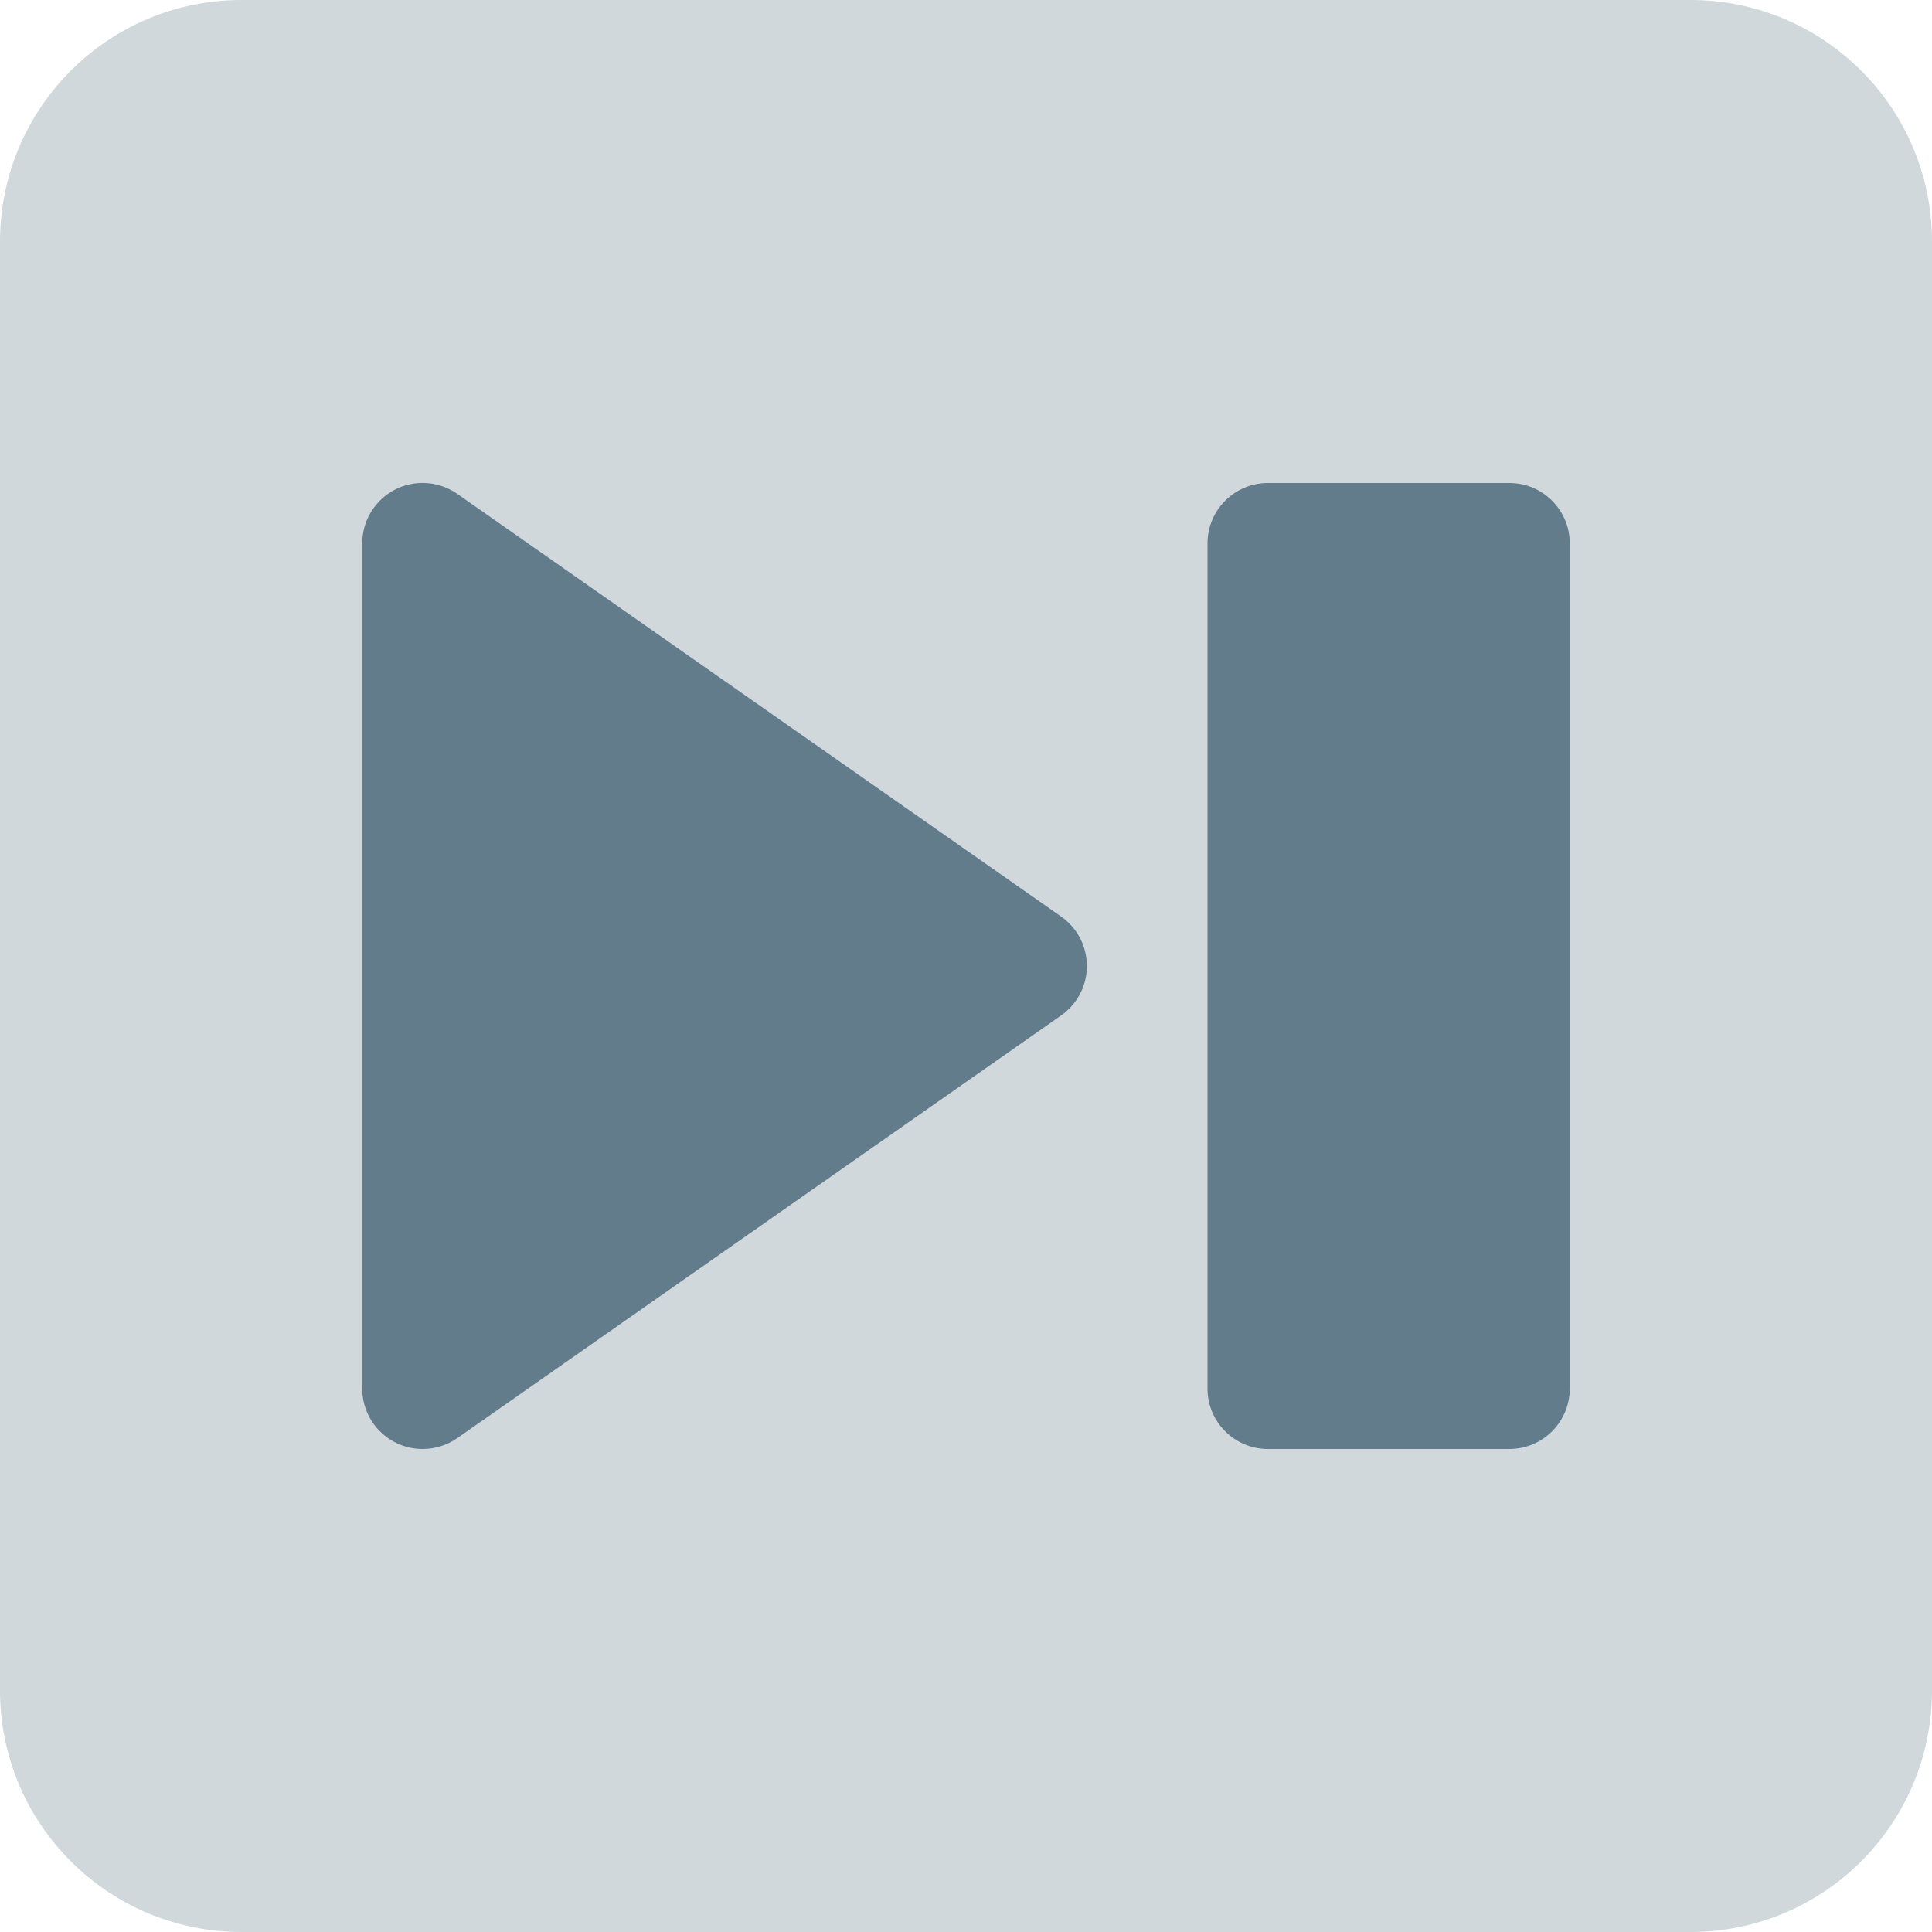
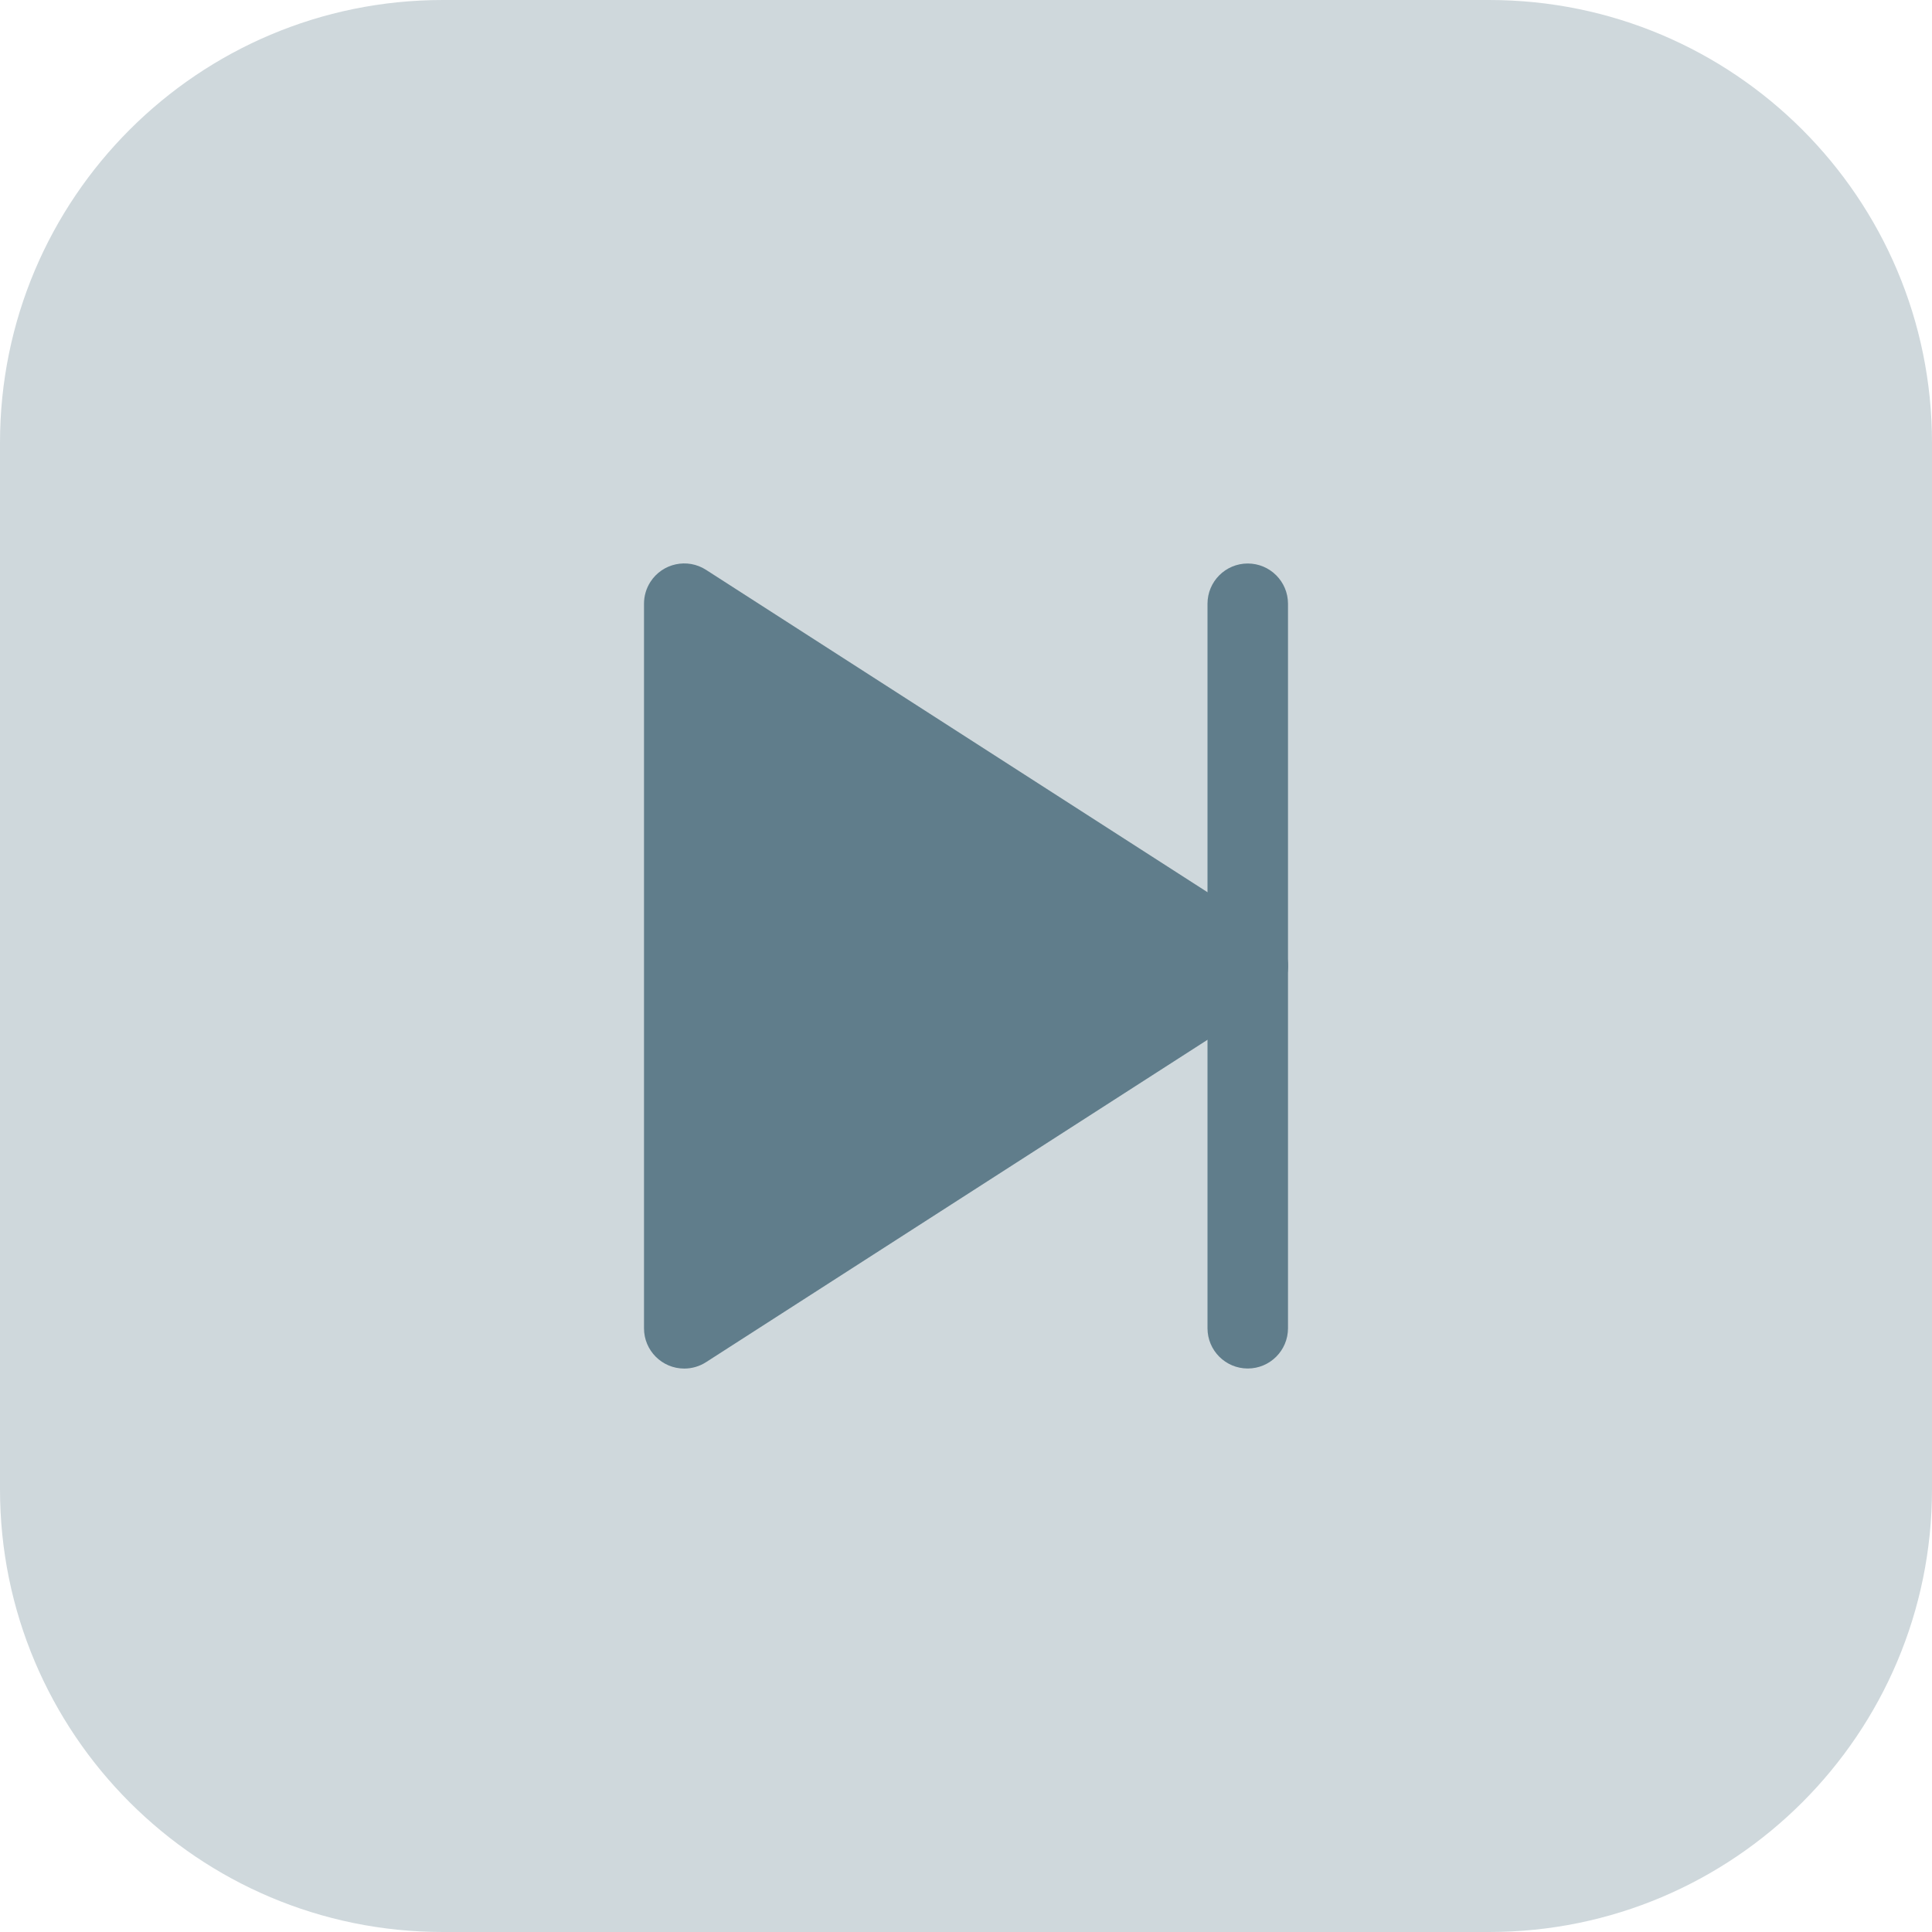
- <svg xmlns="http://www.w3.org/2000/svg" version="1.1" x="0px" y="0px" viewBox="0 0 512 512" style="enable-background:new 0 0 512 512;" xml:space="preserve">
-   <path fill="#d0d8dc" d="M64,0h384c35.346,0,64,28.654,64,64v384c0,35.346-28.654,64-64,64H64c-35.346,0-64-28.654-64-64V64  C0,28.654,28.654,0,64,0z" />
-   <path fill="#627c8b" d="M132.992,146.56c-4.021-3.002-9.426-3.378-13.824-0.96c-4.48,2.516-7.229,7.278-7.168,12.416  v195.968c-0.054,5.136,2.693,9.895,7.168,12.416c4.398,2.418,9.803,2.042,13.824-0.96l133.312-97.984  c6.327-4.789,7.574-13.801,2.784-20.128c-0.796-1.051-1.733-1.988-2.784-2.784L132.992,146.56z" />
-   <path fill="#627c8b" d="M389.344,144h-42.688c-6.711,1.099-11.392,7.255-10.656,14.016v195.968  c-0.736,6.761,3.945,12.917,10.656,14.016h42.688c6.711-1.099,11.392-7.255,10.656-14.016V158.016  C400.736,151.255,396.055,145.099,389.344,144z" />
-   <path fill="#627c8b" d="M112,384c-8.837,0-16-7.163-16-16V144c-0.01-8.837,7.145-16.008,15.982-16.018c3.293-0.004,6.506,1.008,9.202,2.898l160,112  c7.246,5.058,9.02,15.032,3.962,22.278c-1.077,1.543-2.419,2.885-3.962,3.962l-160,112C118.491,383,115.284,384.005,112,384z   M128,174.72v162.56L244.096,256L128,174.72z" />
-   <path fill="#627c8b" d="M400,384h-64c-8.837,0-16-7.163-16-16V144c0-8.837,7.163-16,16-16h64c8.837,0,16,7.163,16,16v224  C416,376.837,408.837,384,400,384z M352,352h32V160h-32V352z" />
+ <svg xmlns="http://www.w3.org/2000/svg" version="1.1" id="Capa_1" x="0px" y="0px" viewBox="0 0 512 512" style="enable-background:new 0 0 512 512;" xml:space="preserve">
+   <path style="fill:#CFD8DC;" d="M117.333,0h277.333C459.468,0,512,52.532,512,117.333v277.333C512,459.468,459.468,512,394.667,512  H117.333C52.532,512,0,459.468,0,394.667V117.333C0,52.532,52.532,0,117.333,0z" />
+   <g>
+     <path style="fill:#607D8B;" d="M336.448,247.019l-149.333-96c-4.951-3.193-11.552-1.768-14.745,3.183   c-1.115,1.728-1.706,3.742-1.703,5.799v192c-0.01,5.891,4.758,10.674,10.649,10.684c2.057,0.003,4.07-0.588,5.799-1.703l149.333-96   c4.96-3.178,6.405-9.776,3.227-14.736C338.845,248.95,337.744,247.849,336.448,247.019L336.448,247.019z" />
+     <path style="fill:#607D8B;" d="M330.667,362.667c-5.891,0-10.667-4.776-10.667-10.667V160c0-5.891,4.776-10.667,10.667-10.667   c5.891,0,10.667,4.776,10.667,10.667v192C341.333,357.891,336.558,362.667,330.667,362.667z" />
+   </g>
+   <g>
+ </g>
+   <g>
+ </g>
+   <g>
+ </g>
+   <g>
+ </g>
+   <g>
+ </g>
+   <g>
+ </g>
+   <g>
+ </g>
+   <g>
+ </g>
+   <g>
+ </g>
+   <g>
+ </g>
+   <g>
+ </g>
+   <g>
+ </g>
+   <g>
+ </g>
+   <g>
+ </g>
+   <g>
+ </g>
</svg>
